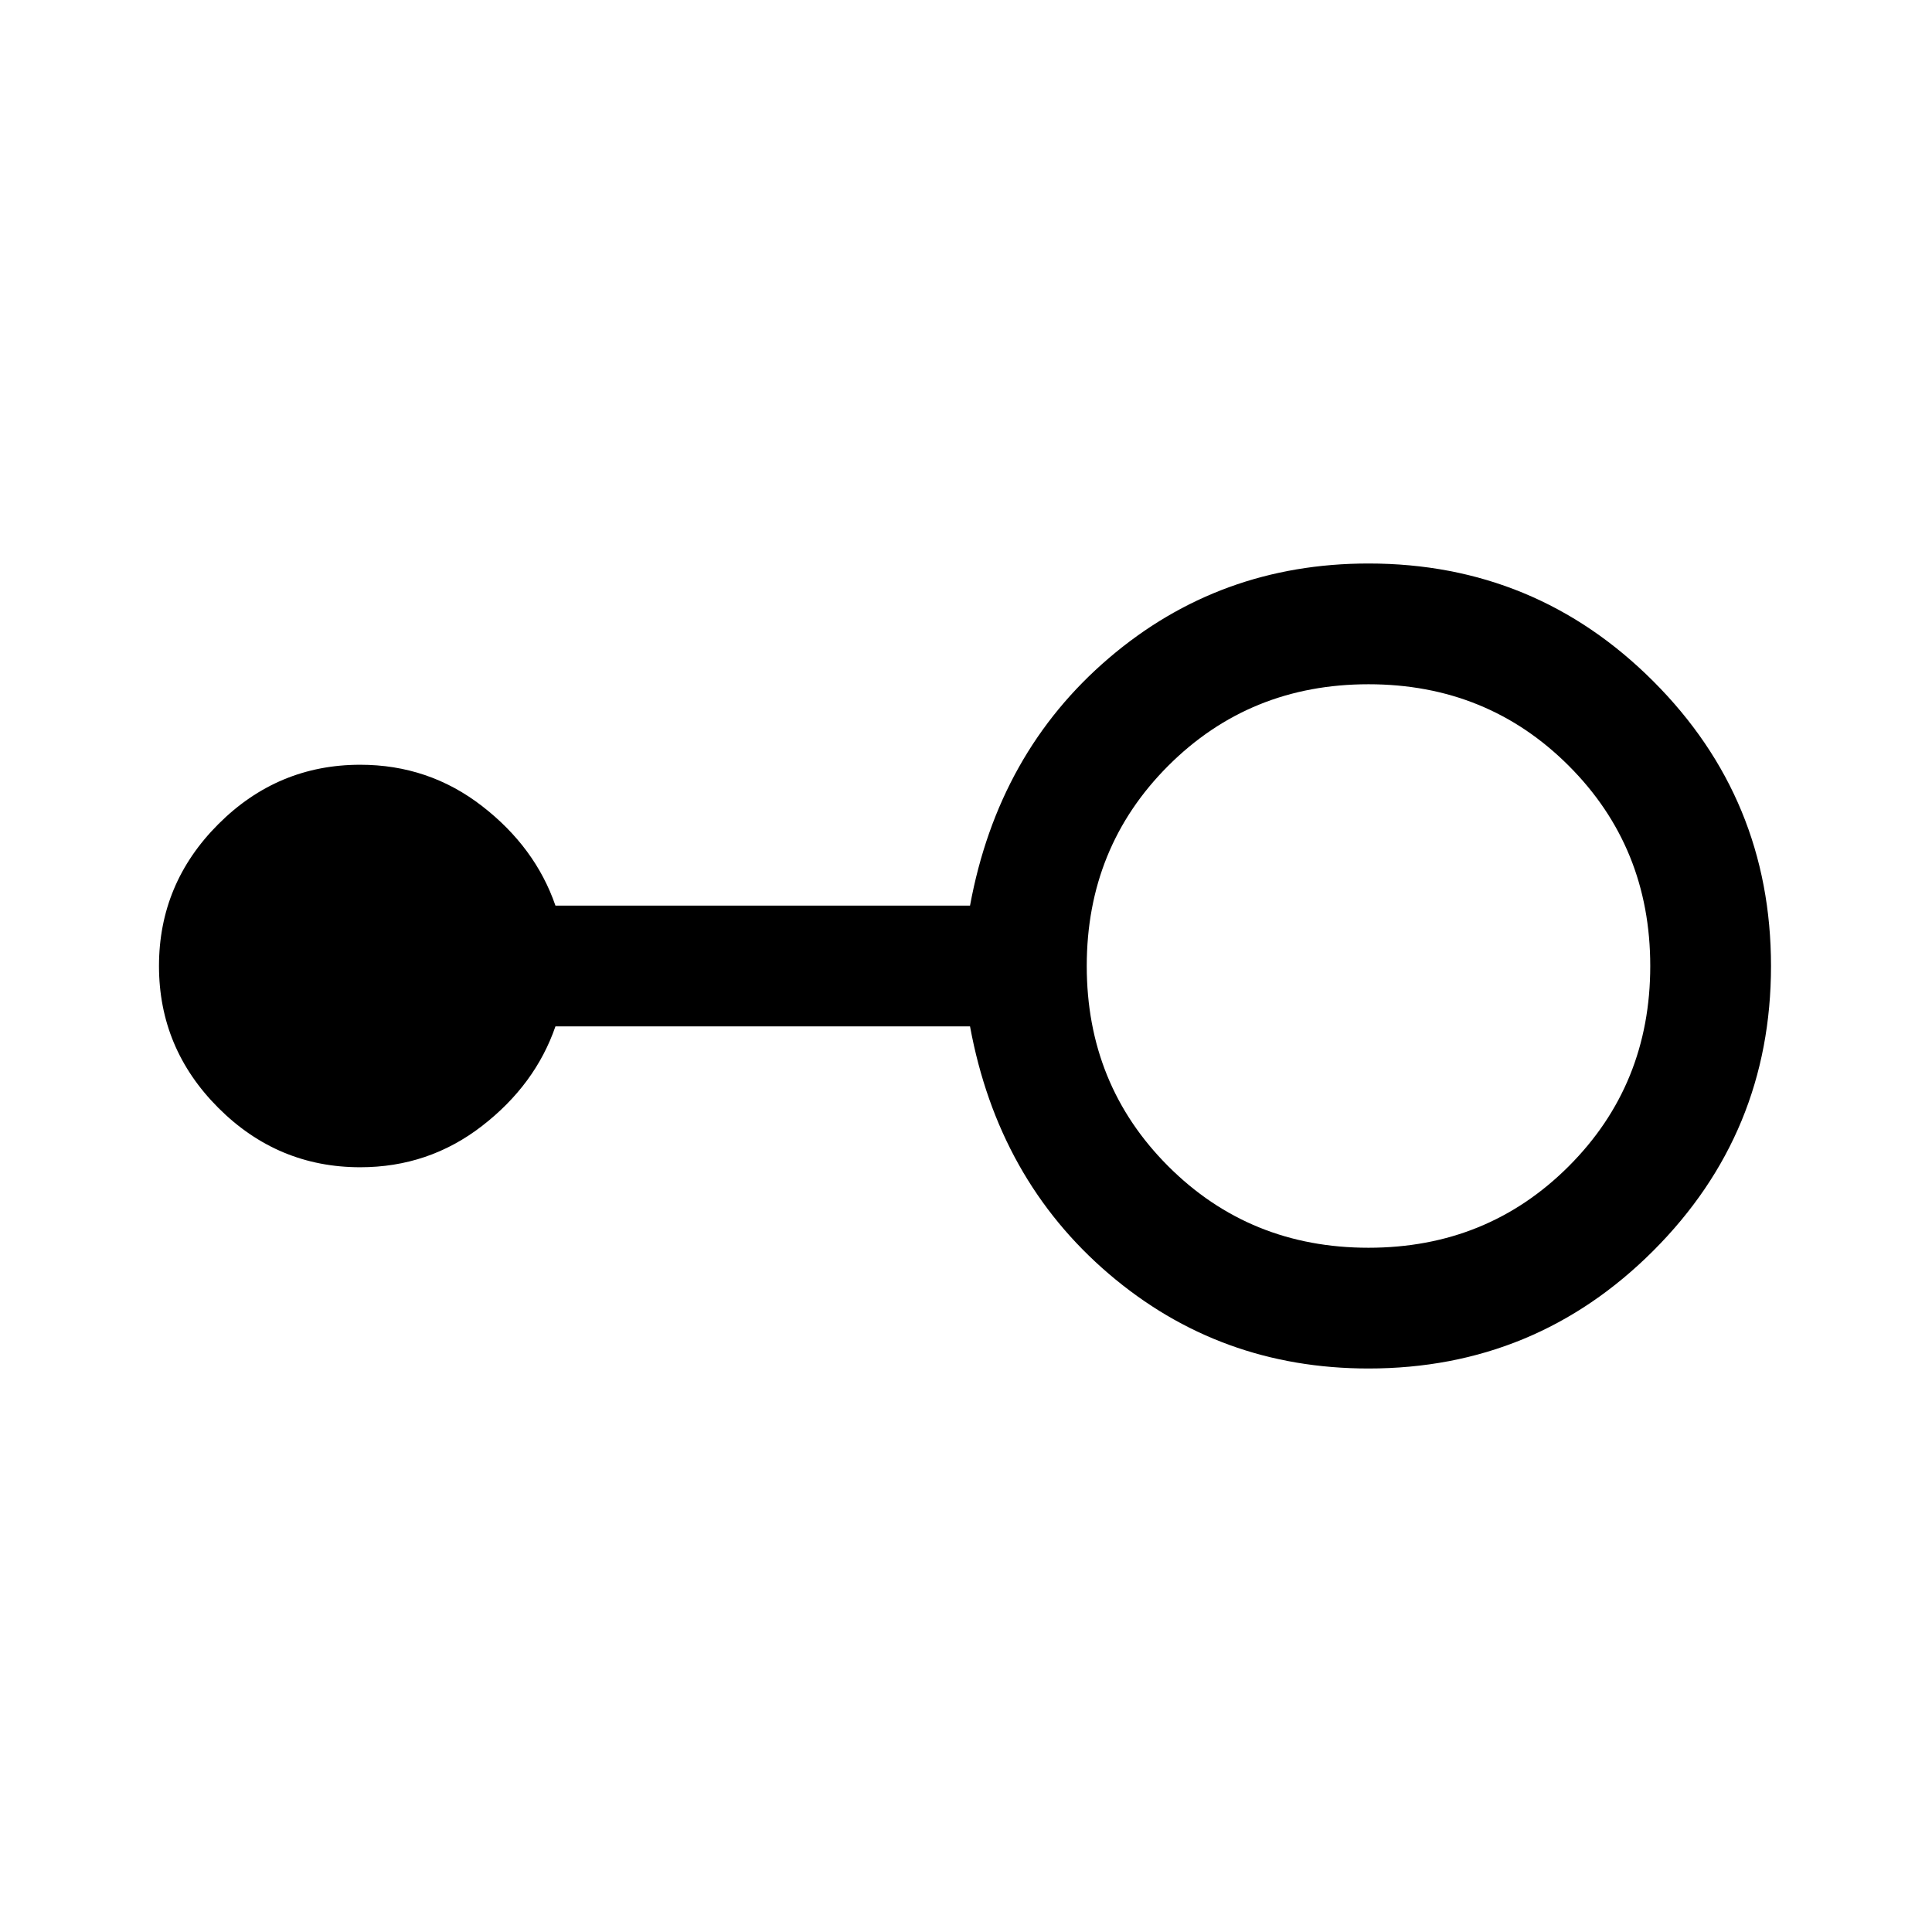
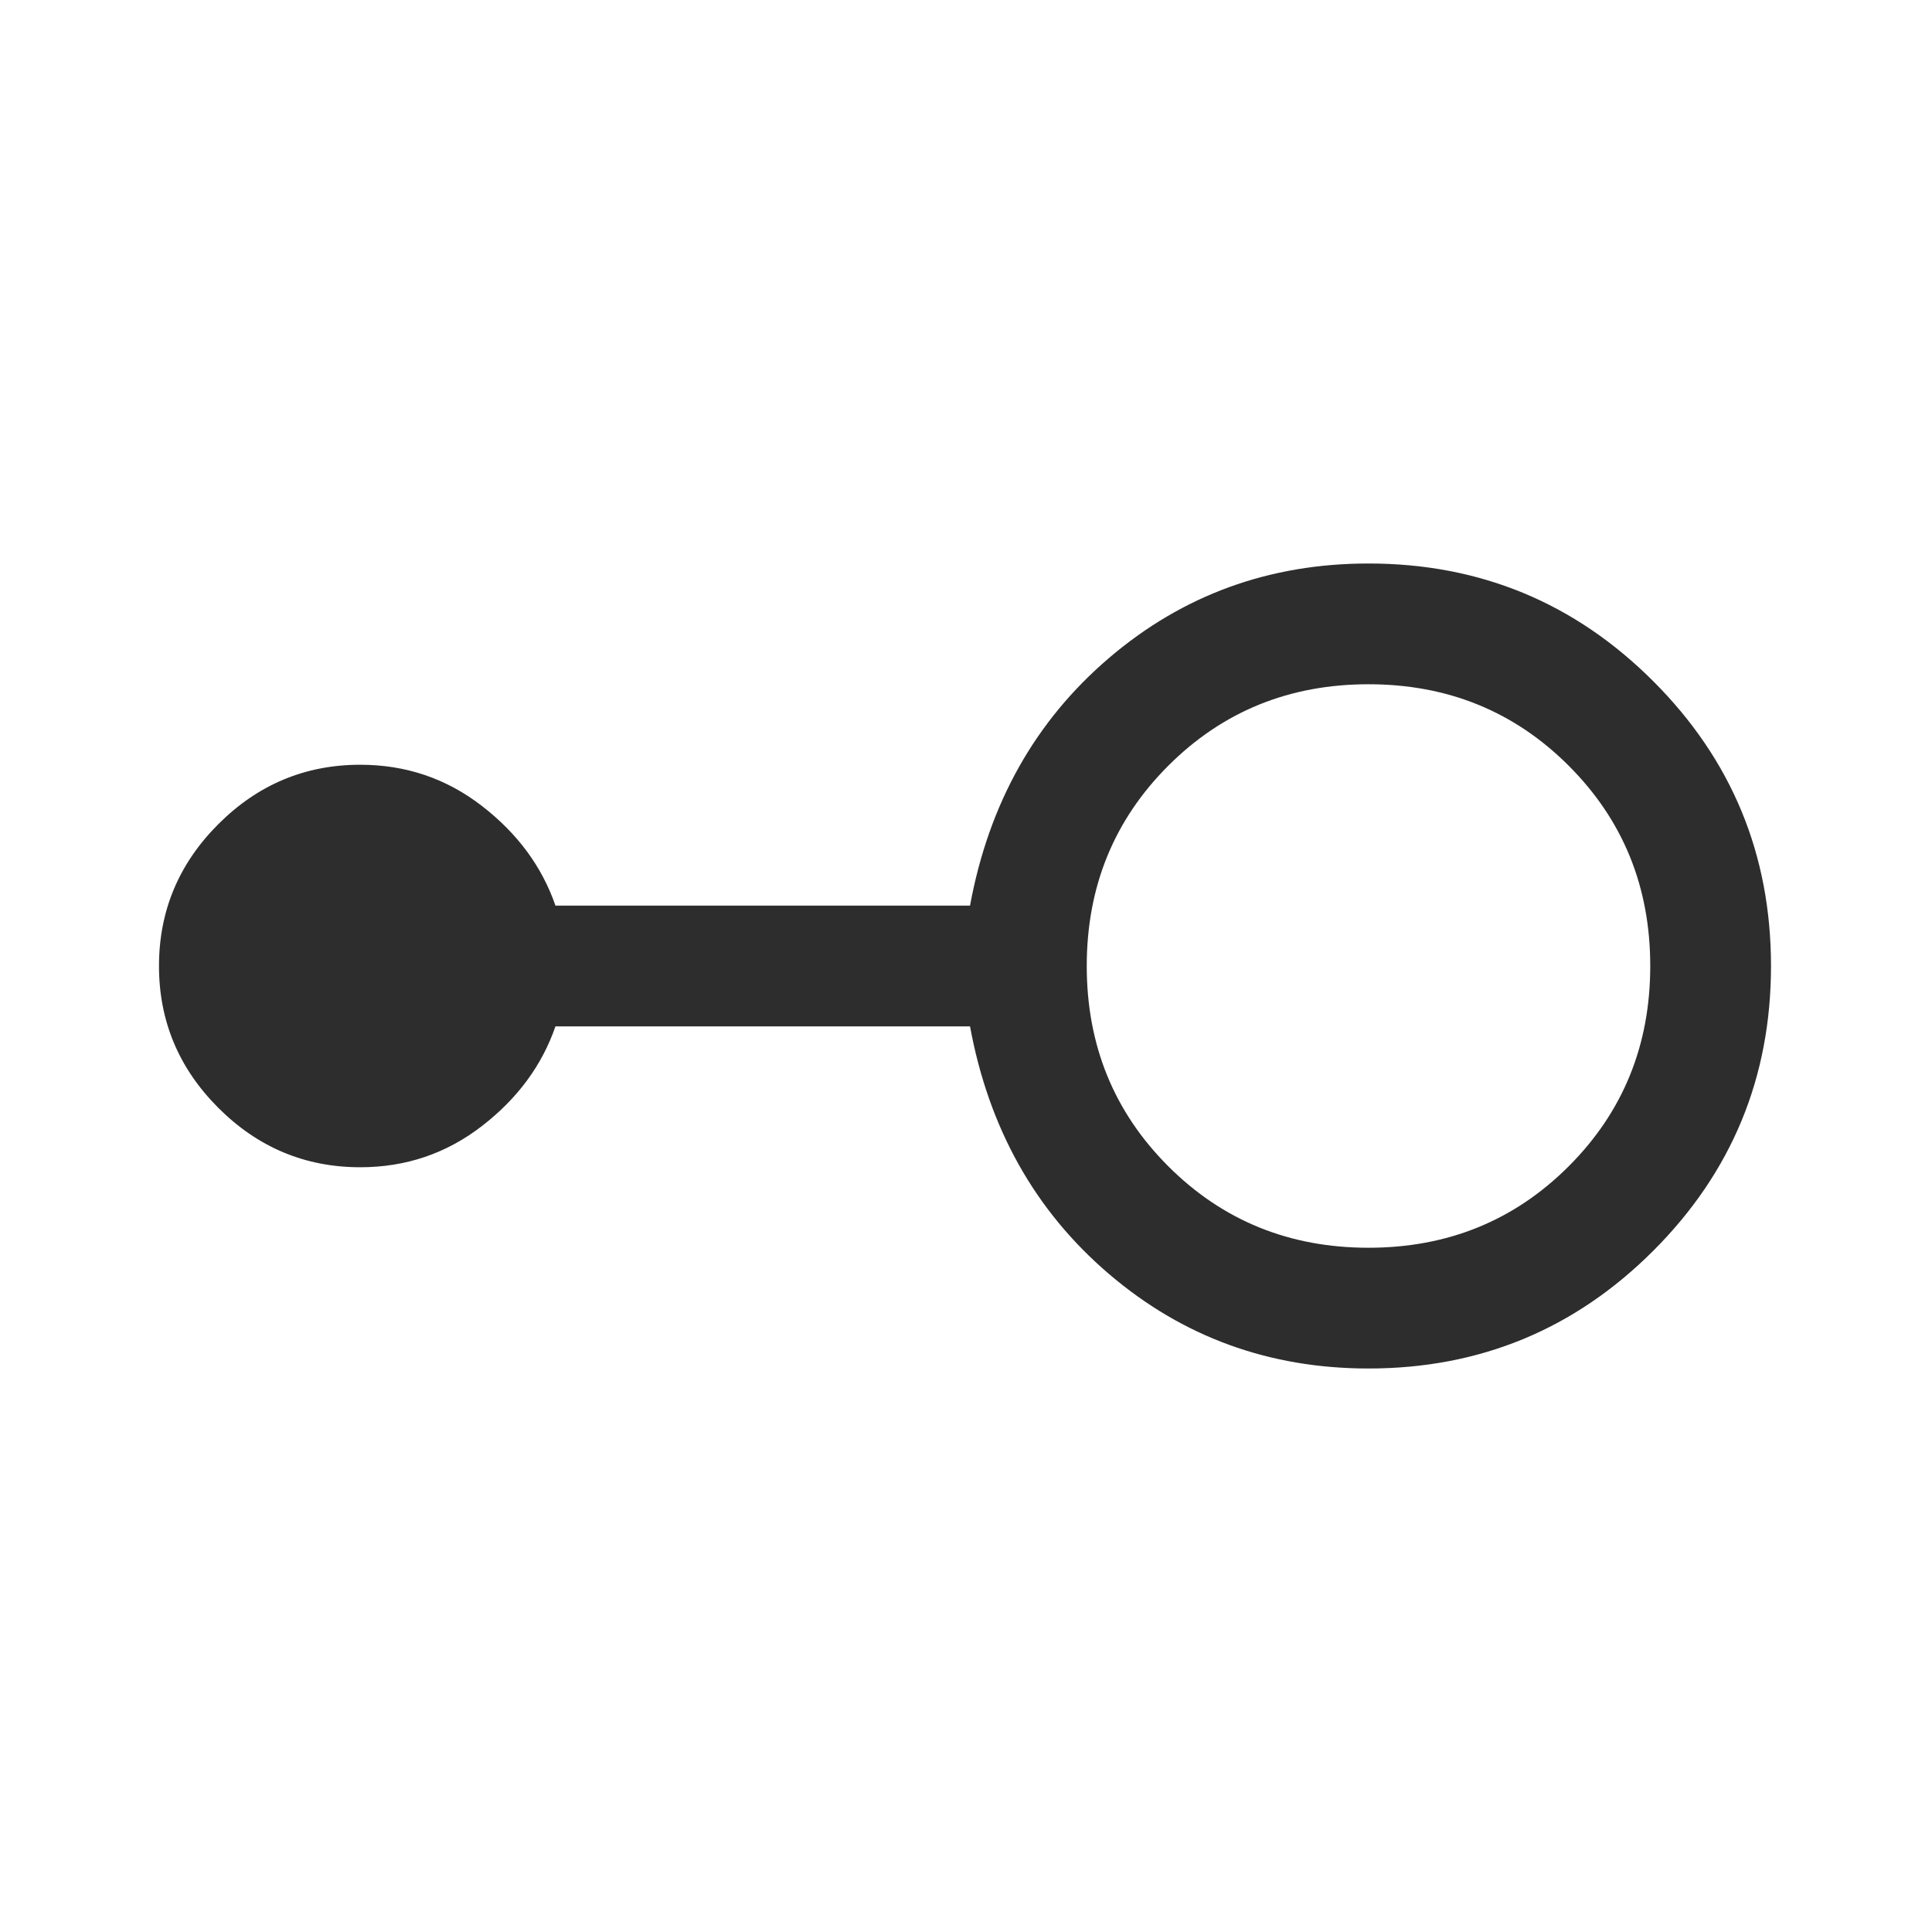
- <svg xmlns="http://www.w3.org/2000/svg" height="48" width="48">
+ <svg xmlns="http://www.w3.org/2000/svg" fill="#2d2d2d" height="48" width="48">
  <path d="M34 34q-3.7 0-6.45-2.35T24.1 25.5H13.8q-.5 1.45-1.825 2.475Q10.65 29 8.95 29q-2.05 0-3.525-1.475T3.95 24q0-2.05 1.475-3.525T8.95 19q1.7 0 3.025 1.025T13.8 22.5h10.3q.7-3.8 3.45-6.15Q30.3 14 34 14q4.15 0 7.075 2.925T44 24q0 4.15-2.925 7.075T34 34Zm0-3q2.95 0 4.975-2.025Q41 26.95 41 24q0-2.95-2.025-4.975Q36.95 17 34 17q-2.95 0-4.975 2.025Q27 21.05 27 24q0 2.95 2.025 4.975Q31.05 31 34 31Z" />
</svg>
